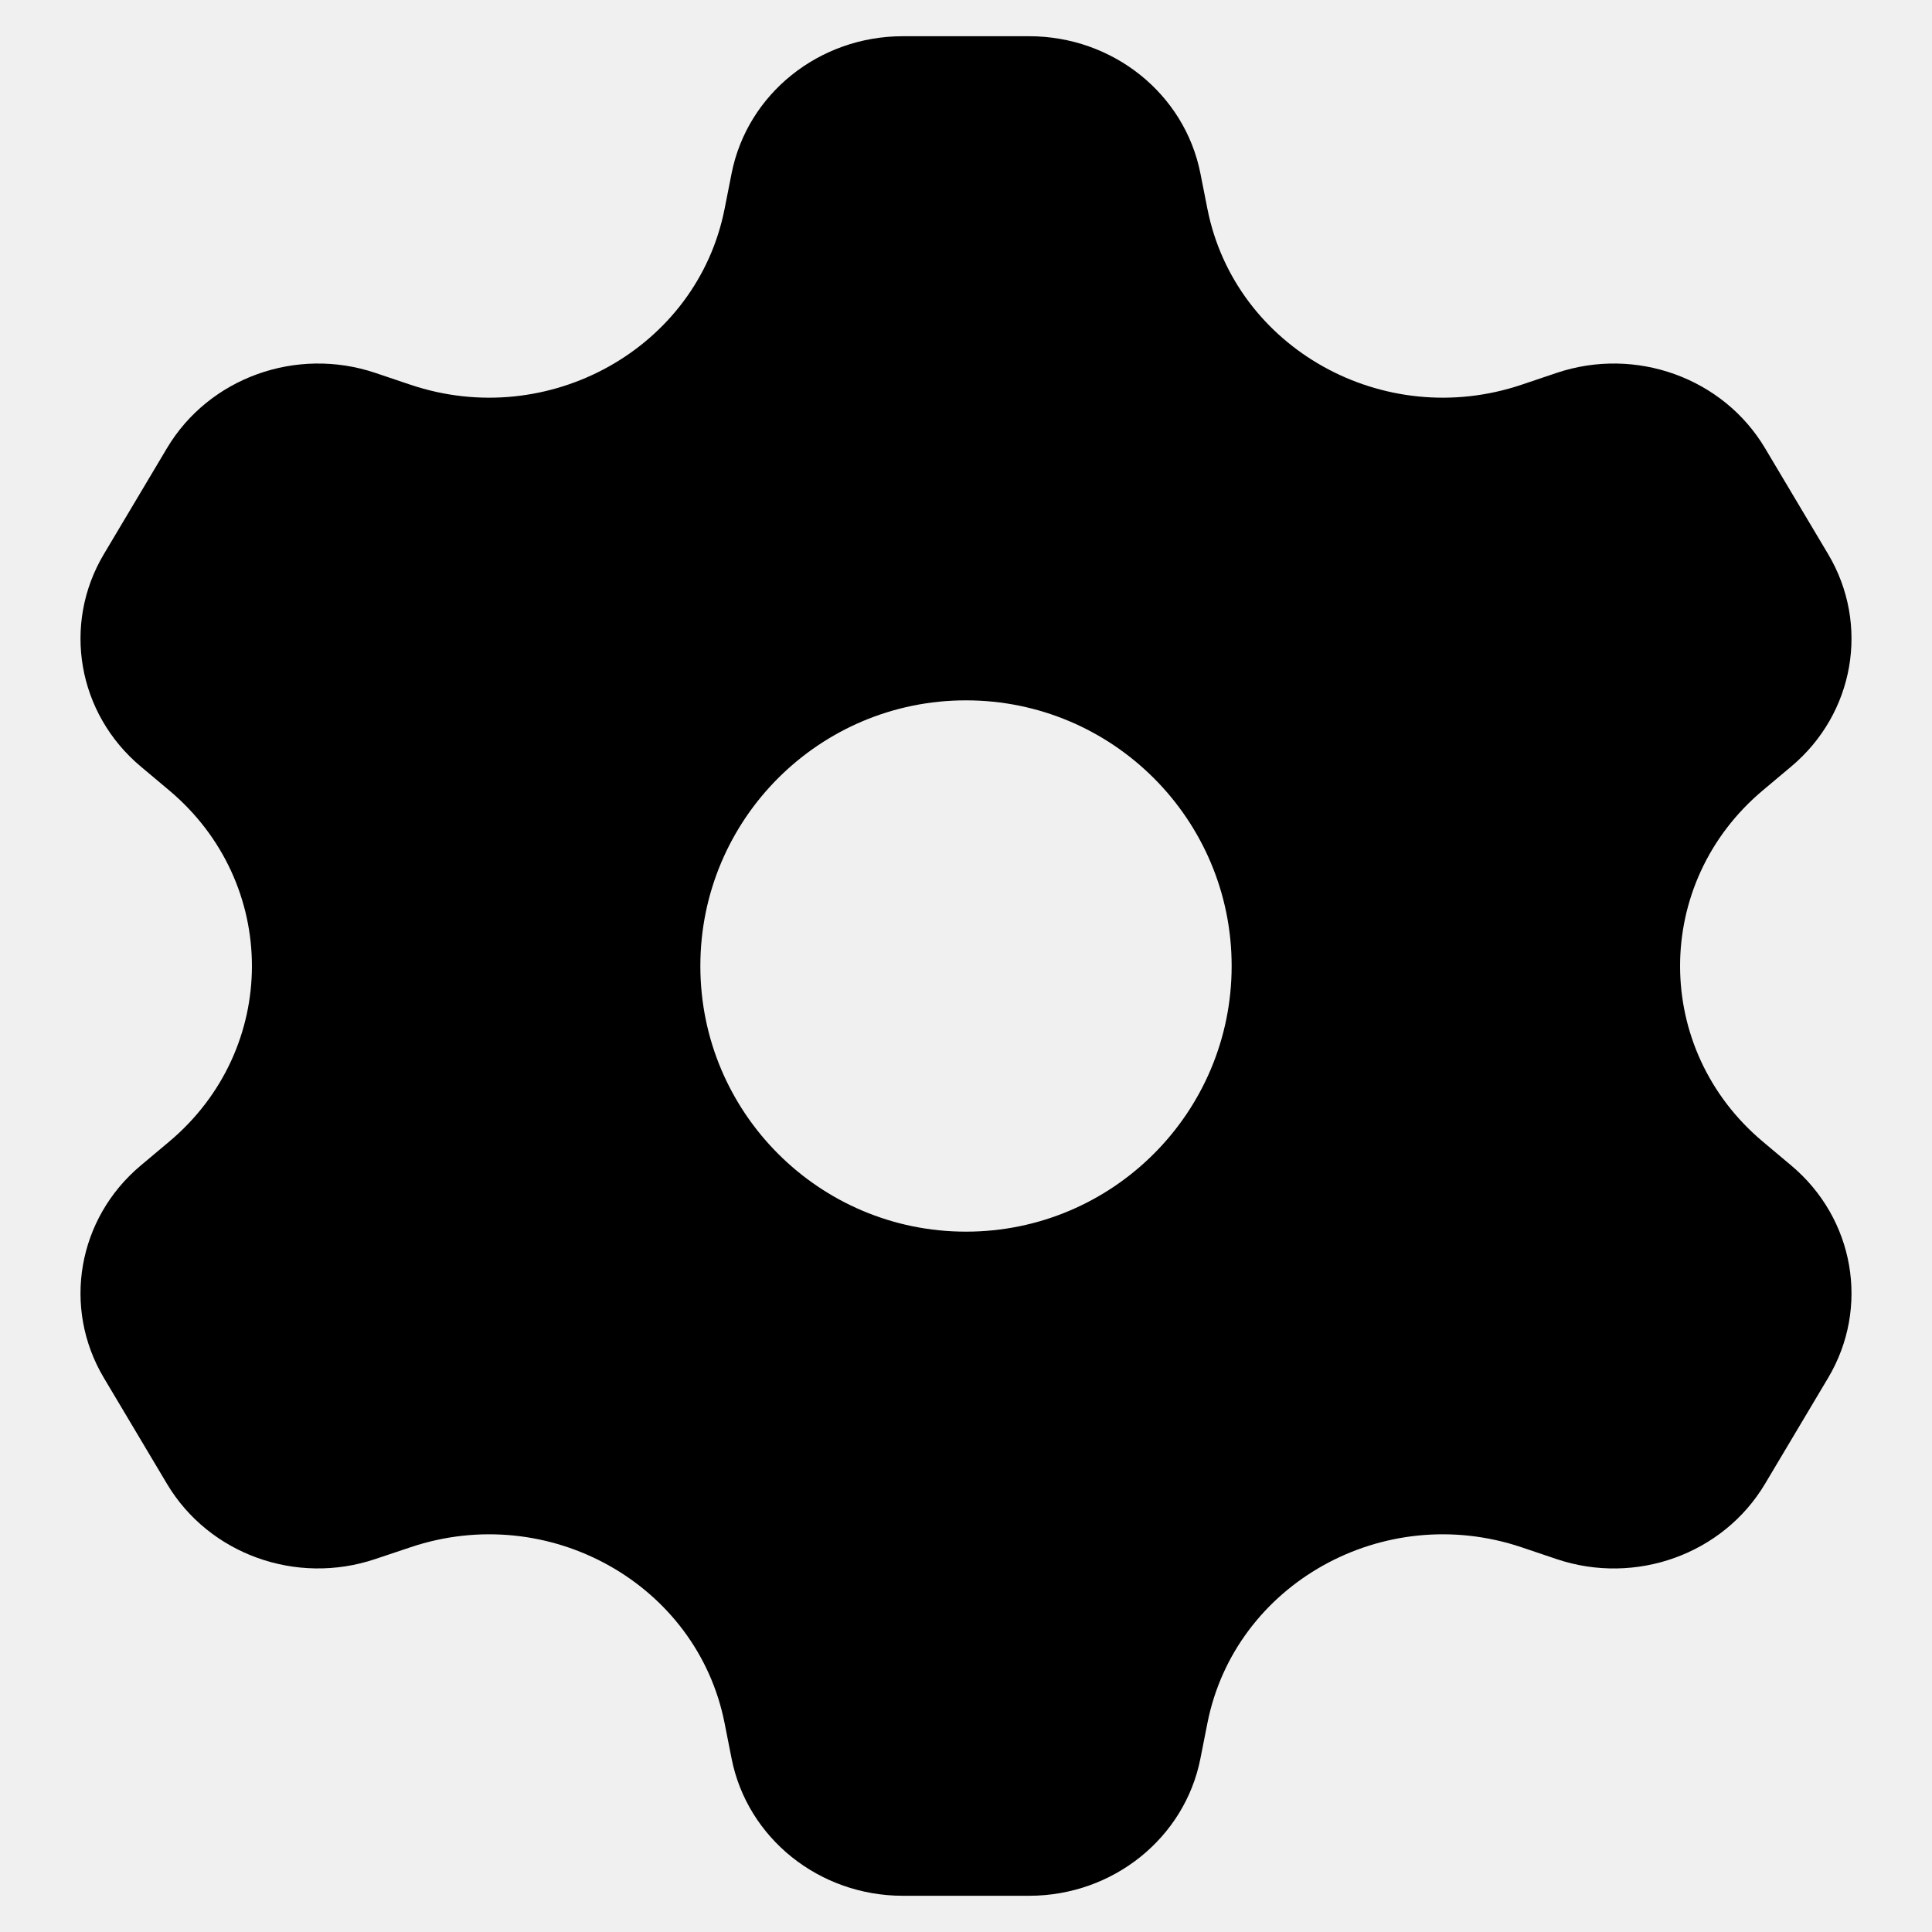
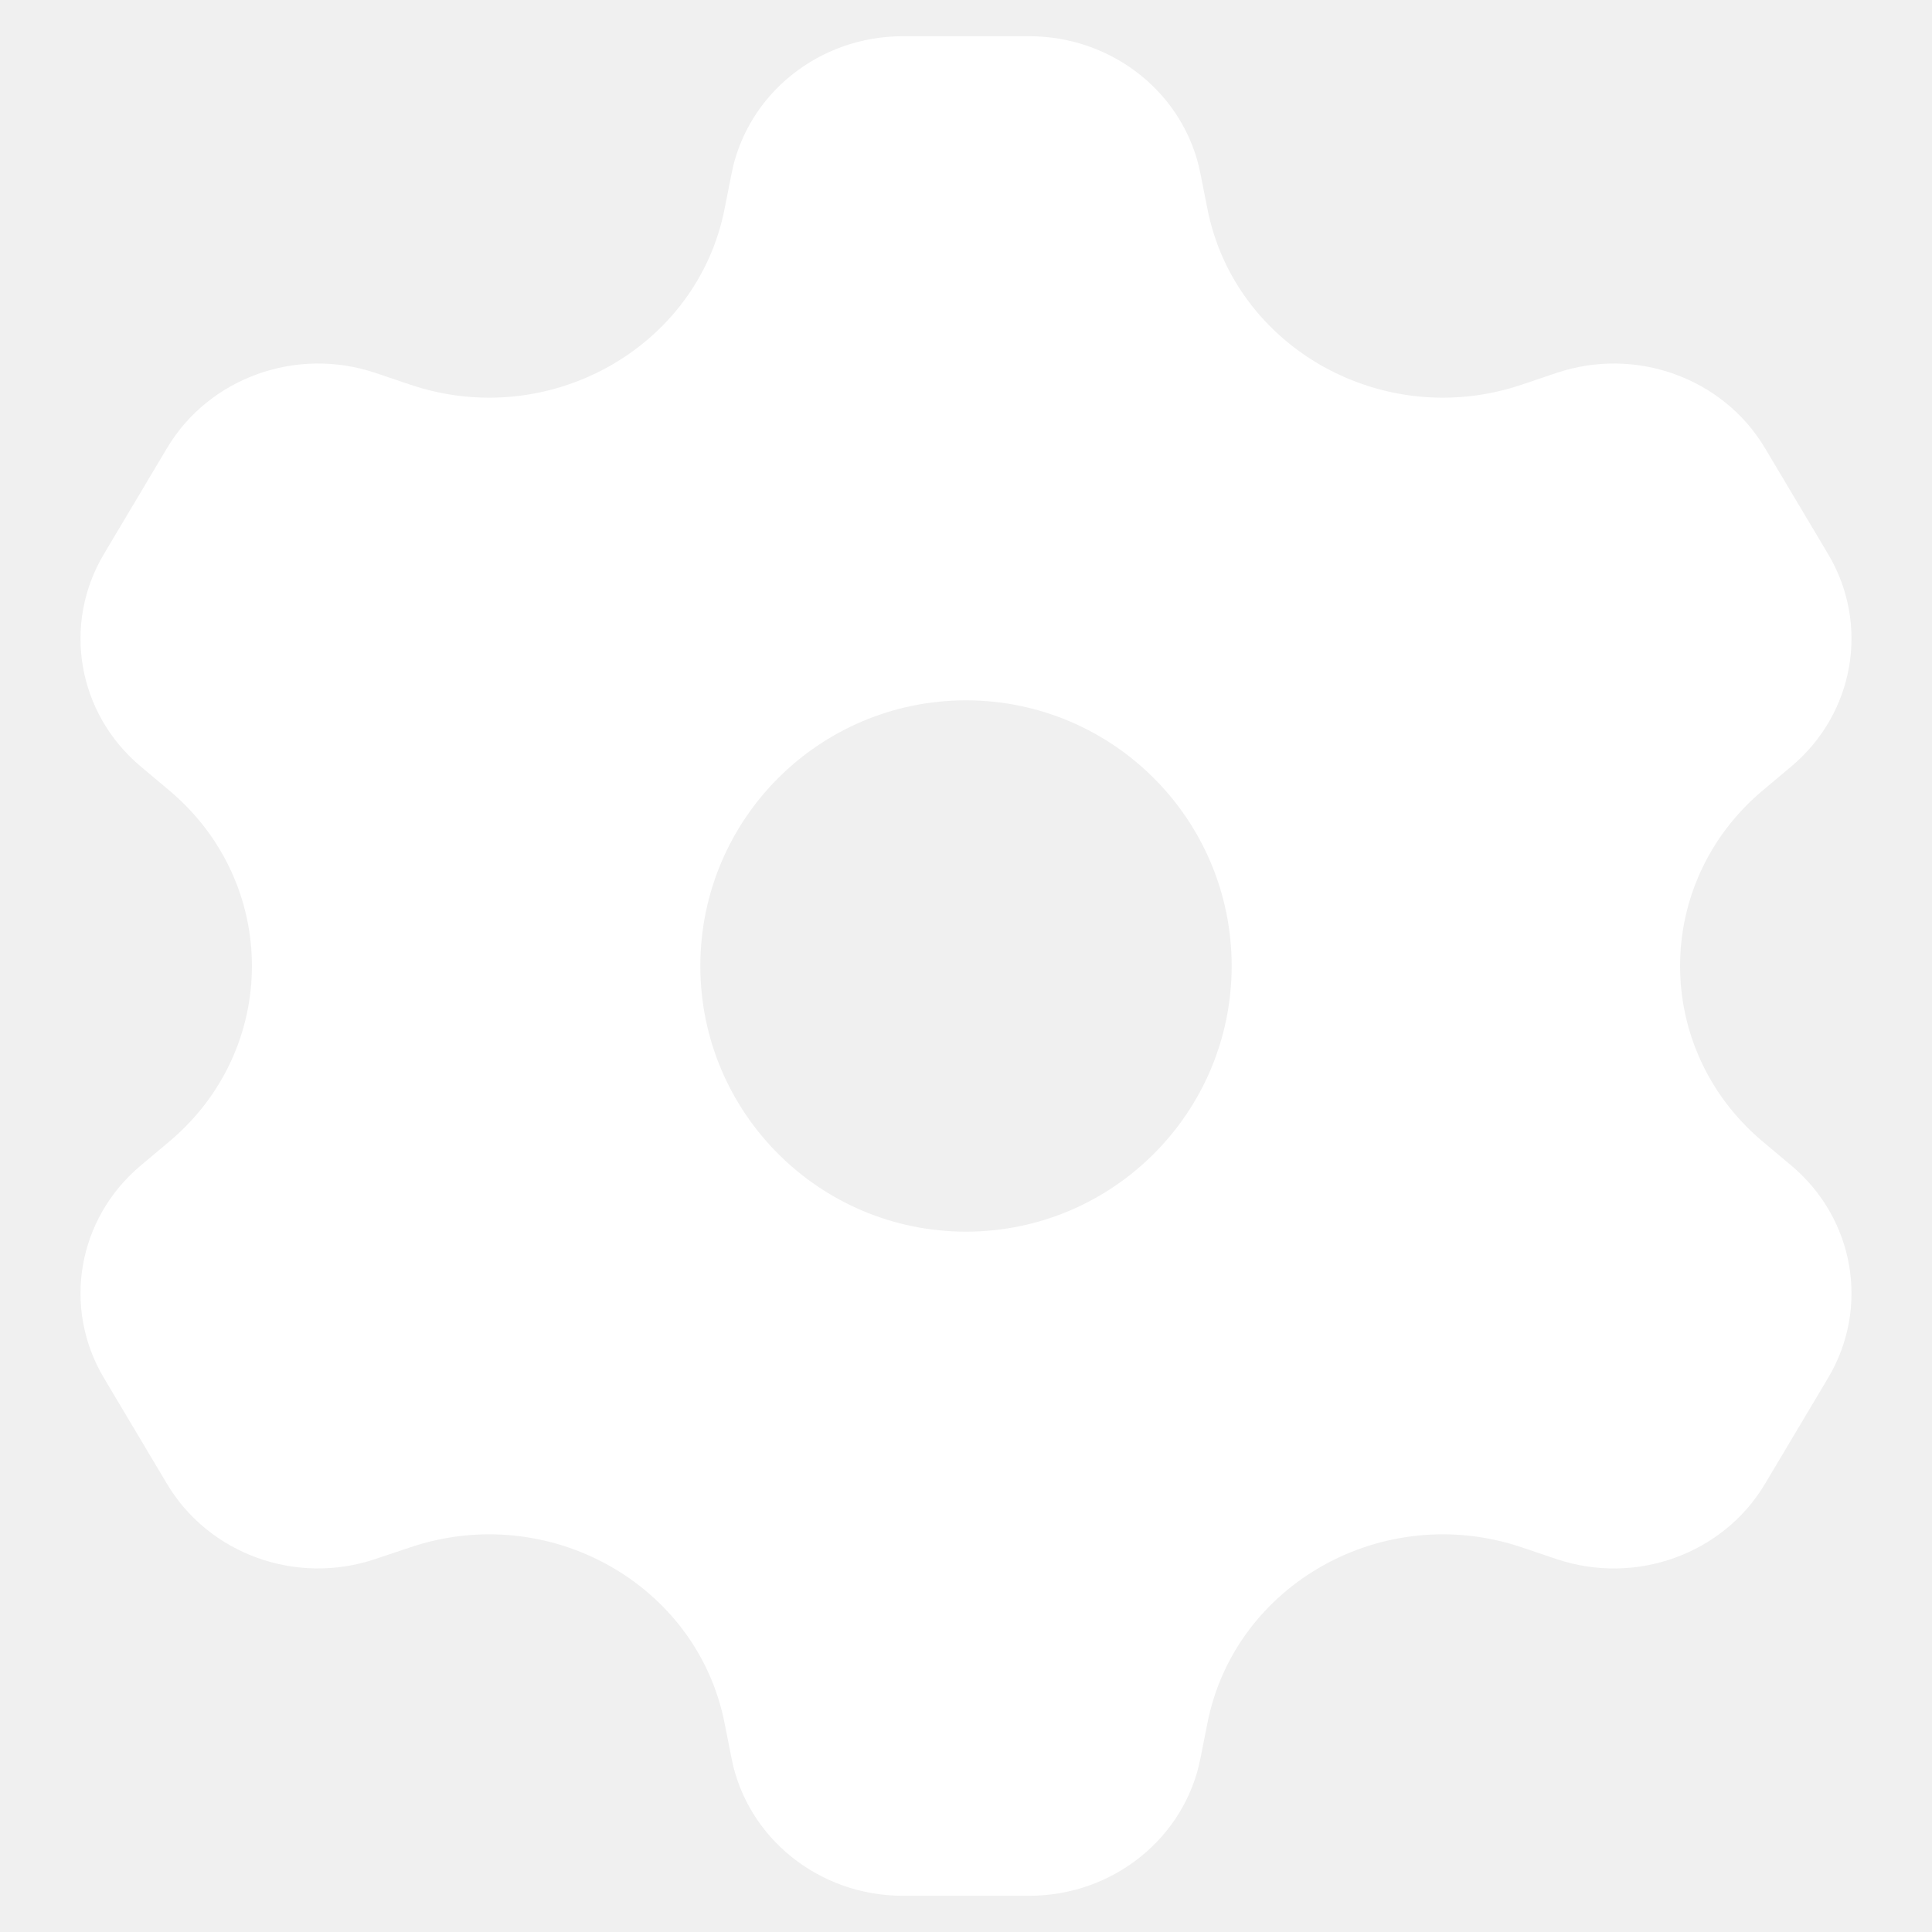
- <svg xmlns="http://www.w3.org/2000/svg" width="800px" height="800px" viewBox="0 0 24 24" fill="none">
-   <path fill-rule="evenodd" clip-rule="evenodd" d="M12.785 0.45C13.824 0.45 14.717 1.165 14.912 2.155L14.999 2.595C15.341 4.324 17.186 5.357 18.902 4.779L19.338 4.632C20.32 4.302 21.405 4.694 21.925 5.566L22.71 6.884C23.229 7.756 23.037 8.864 22.25 9.523L21.901 9.816C20.527 10.967 20.527 13.033 21.901 14.184L22.25 14.477C23.037 15.136 23.229 16.244 22.71 17.116L21.925 18.434C21.405 19.306 20.32 19.698 19.338 19.368L18.902 19.221C17.186 18.643 15.341 19.675 14.999 21.405L14.912 21.845C14.717 22.834 13.824 23.55 12.785 23.55H11.215C10.176 23.55 9.283 22.834 9.088 21.845L9.001 21.405C8.659 19.675 6.814 18.643 5.098 19.221L4.662 19.367C3.68 19.698 2.595 19.306 2.075 18.434L1.29 17.116C0.771 16.244 0.963 15.136 1.75 14.477L2.099 14.184C3.473 13.033 3.473 10.967 2.099 9.816L1.75 9.523C0.963 8.864 0.771 7.756 1.29 6.884L2.075 5.566C2.595 4.694 3.68 4.302 4.662 4.632L5.098 4.779C6.814 5.357 8.659 4.324 9.001 2.595L9.088 2.155C9.283 1.165 10.176 0.45 11.215 0.45H12.785ZM12 15.3C13.822 15.3 15.3 13.822 15.3 12C15.3 10.177 13.822 8.7 12 8.7C10.177 8.7 8.7 10.177 8.7 12C8.7 13.822 10.177 15.3 12 15.3Z" fill="#000000" />
+ <svg xmlns="http://www.w3.org/2000/svg" width="2em" height="2em" viewBox="0 0 24 24" fill="none">
+   <path fill-rule="evenodd" clip-rule="evenodd" d="M12.785 0.45C13.824 0.45 14.717 1.165 14.912 2.155L14.999 2.595C15.341 4.324 17.186 5.357 18.902 4.779L19.338 4.632C20.32 4.302 21.405 4.694 21.925 5.566L22.71 6.884C23.229 7.756 23.037 8.864 22.25 9.523L21.901 9.816C20.527 10.967 20.527 13.033 21.901 14.184L22.25 14.477C23.037 15.136 23.229 16.244 22.71 17.116L21.925 18.434C21.405 19.306 20.32 19.698 19.338 19.368L18.902 19.221C17.186 18.643 15.341 19.675 14.999 21.405L14.912 21.845C14.717 22.834 13.824 23.55 12.785 23.55H11.215C10.176 23.55 9.283 22.834 9.088 21.845L9.001 21.405C8.659 19.675 6.814 18.643 5.098 19.221L4.662 19.367C3.68 19.698 2.595 19.306 2.075 18.434L1.29 17.116C0.771 16.244 0.963 15.136 1.75 14.477L2.099 14.184C3.473 13.033 3.473 10.967 2.099 9.816L1.75 9.523C0.963 8.864 0.771 7.756 1.29 6.884L2.075 5.566C2.595 4.694 3.68 4.302 4.662 4.632L5.098 4.779C6.814 5.357 8.659 4.324 9.001 2.595L9.088 2.155C9.283 1.165 10.176 0.45 11.215 0.45H12.785ZM12 15.3C13.822 15.3 15.3 13.822 15.3 12C15.3 10.177 13.822 8.7 12 8.7C10.177 8.7 8.7 10.177 8.7 12C8.7 13.822 10.177 15.3 12 15.3Z" fill="#FFFFFF" />
</svg>
